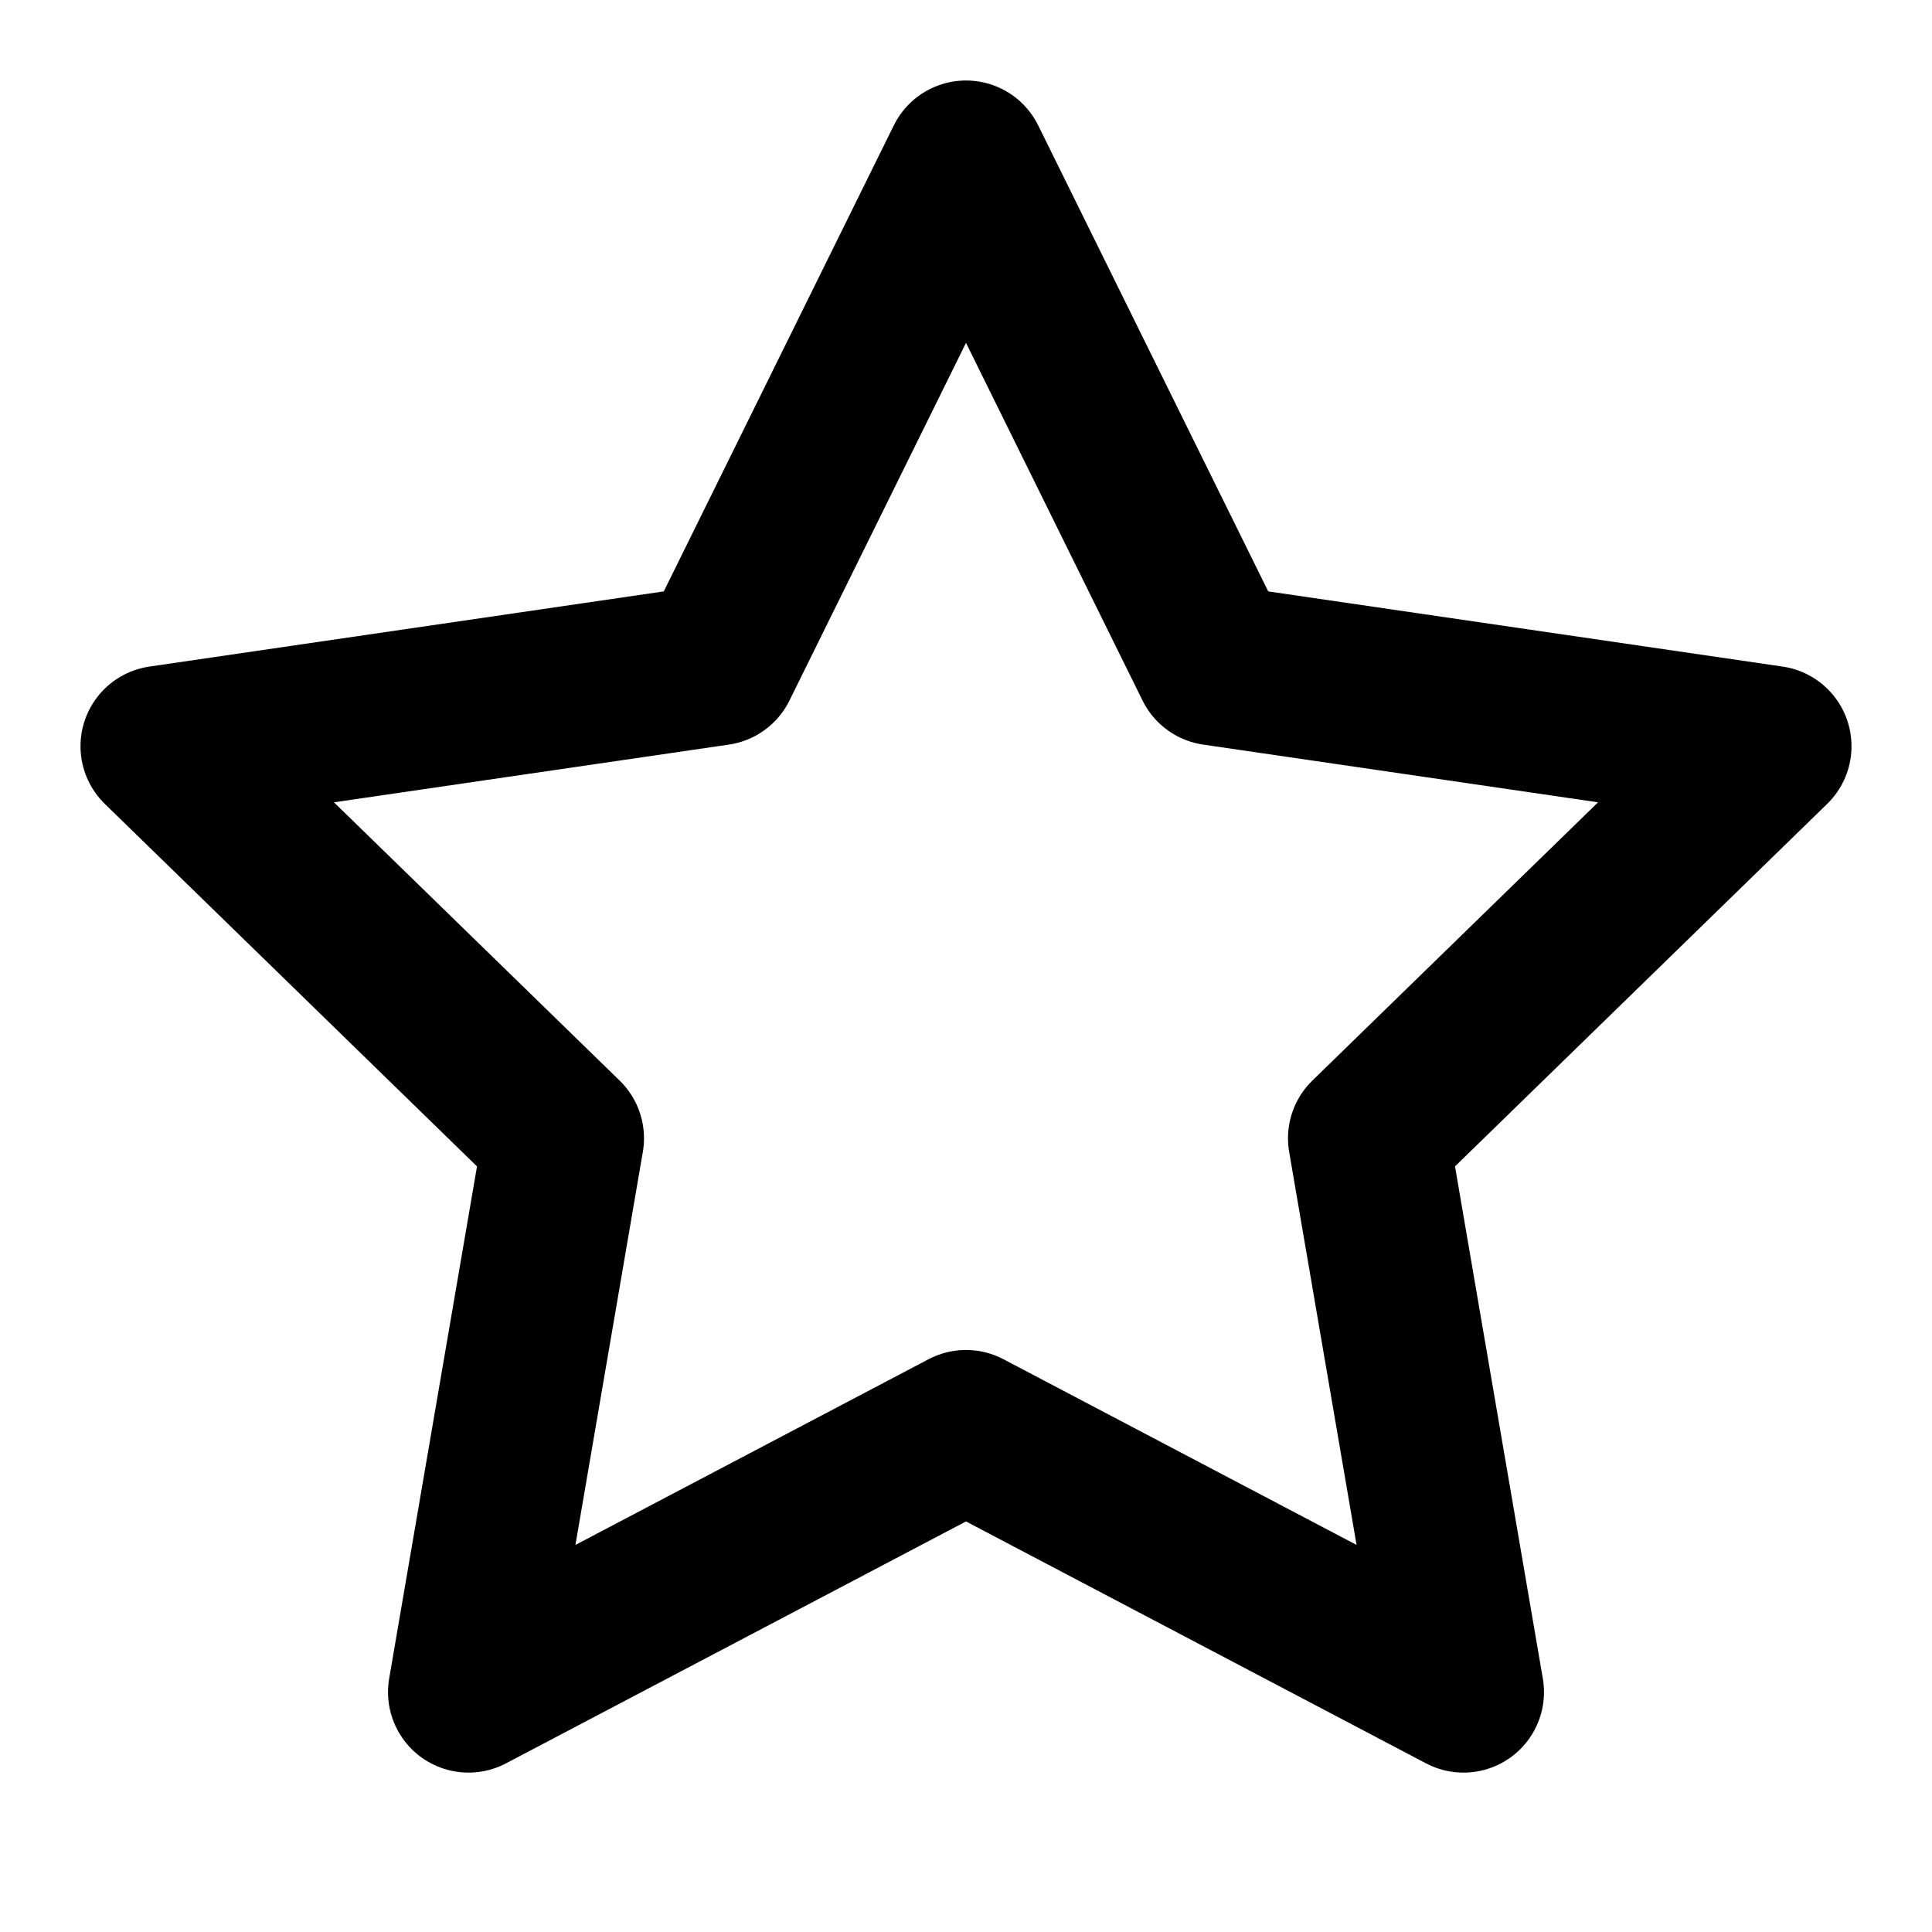
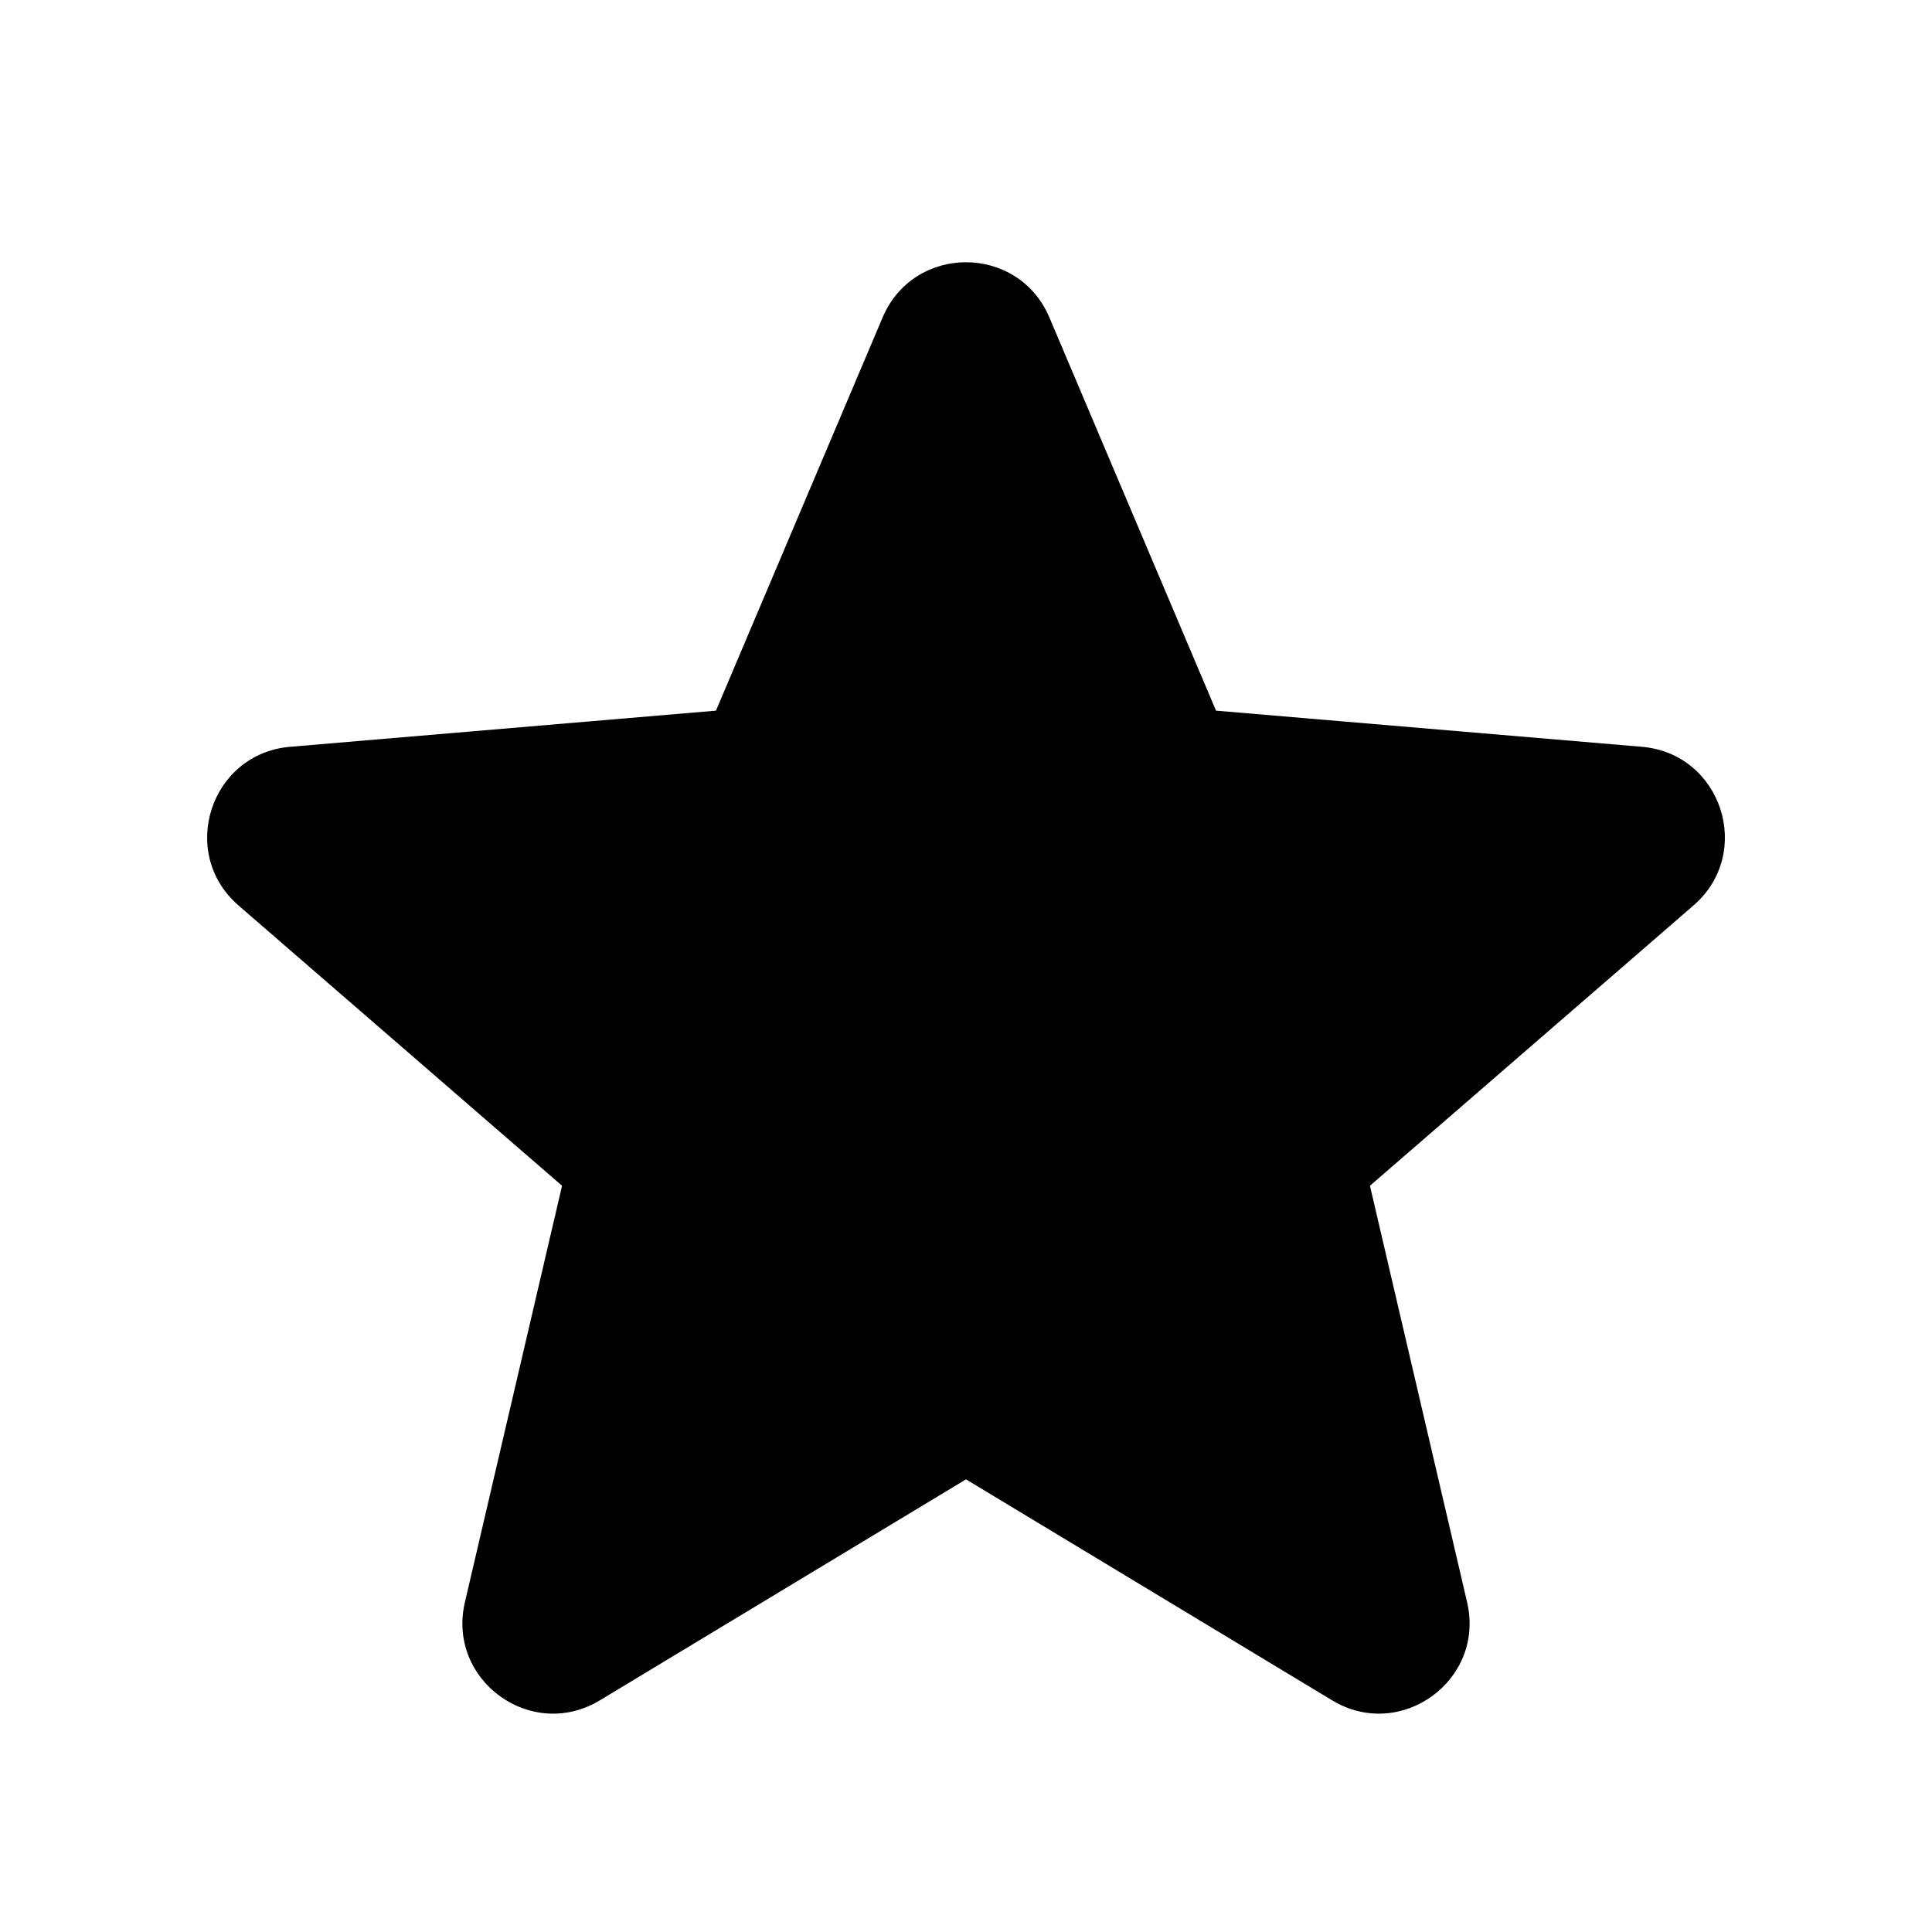
<svg xmlns="http://www.w3.org/2000/svg" width="24" height="24" viewBox="0 0 24 24" fill="none">
-   <path d="M12 2L15.09 8.26L22 9.27L17 14.14L18.18 21.02L12 17.77L5.82 21.02L7 14.14L2 9.27L8.91 8.26L12 2Z" stroke="currentColor" stroke-width="2" stroke-linecap="round" stroke-linejoin="round" />
+   <g id="Group">
+     <g id="Path">
+ </g>
+     <path id="Path_2" d="M12 18.377L16.548 21.122C17.4 21.637 18.451 20.873 18.225 19.904L17.018 14.73L21.037 11.248C21.79 10.596 21.387 9.361 20.396 9.277L15.106 8.828L13.036 3.944C12.648 3.029 11.352 3.029 10.964 3.944L8.894 8.828L3.604 9.277C2.613 9.361 2.211 10.596 2.963 11.248L6.982 14.73L5.775 19.904C5.549 20.873 6.6 21.637 7.452 21.122L12 18.377Z" fill="currentColor" />
+   </g>
</svg>
